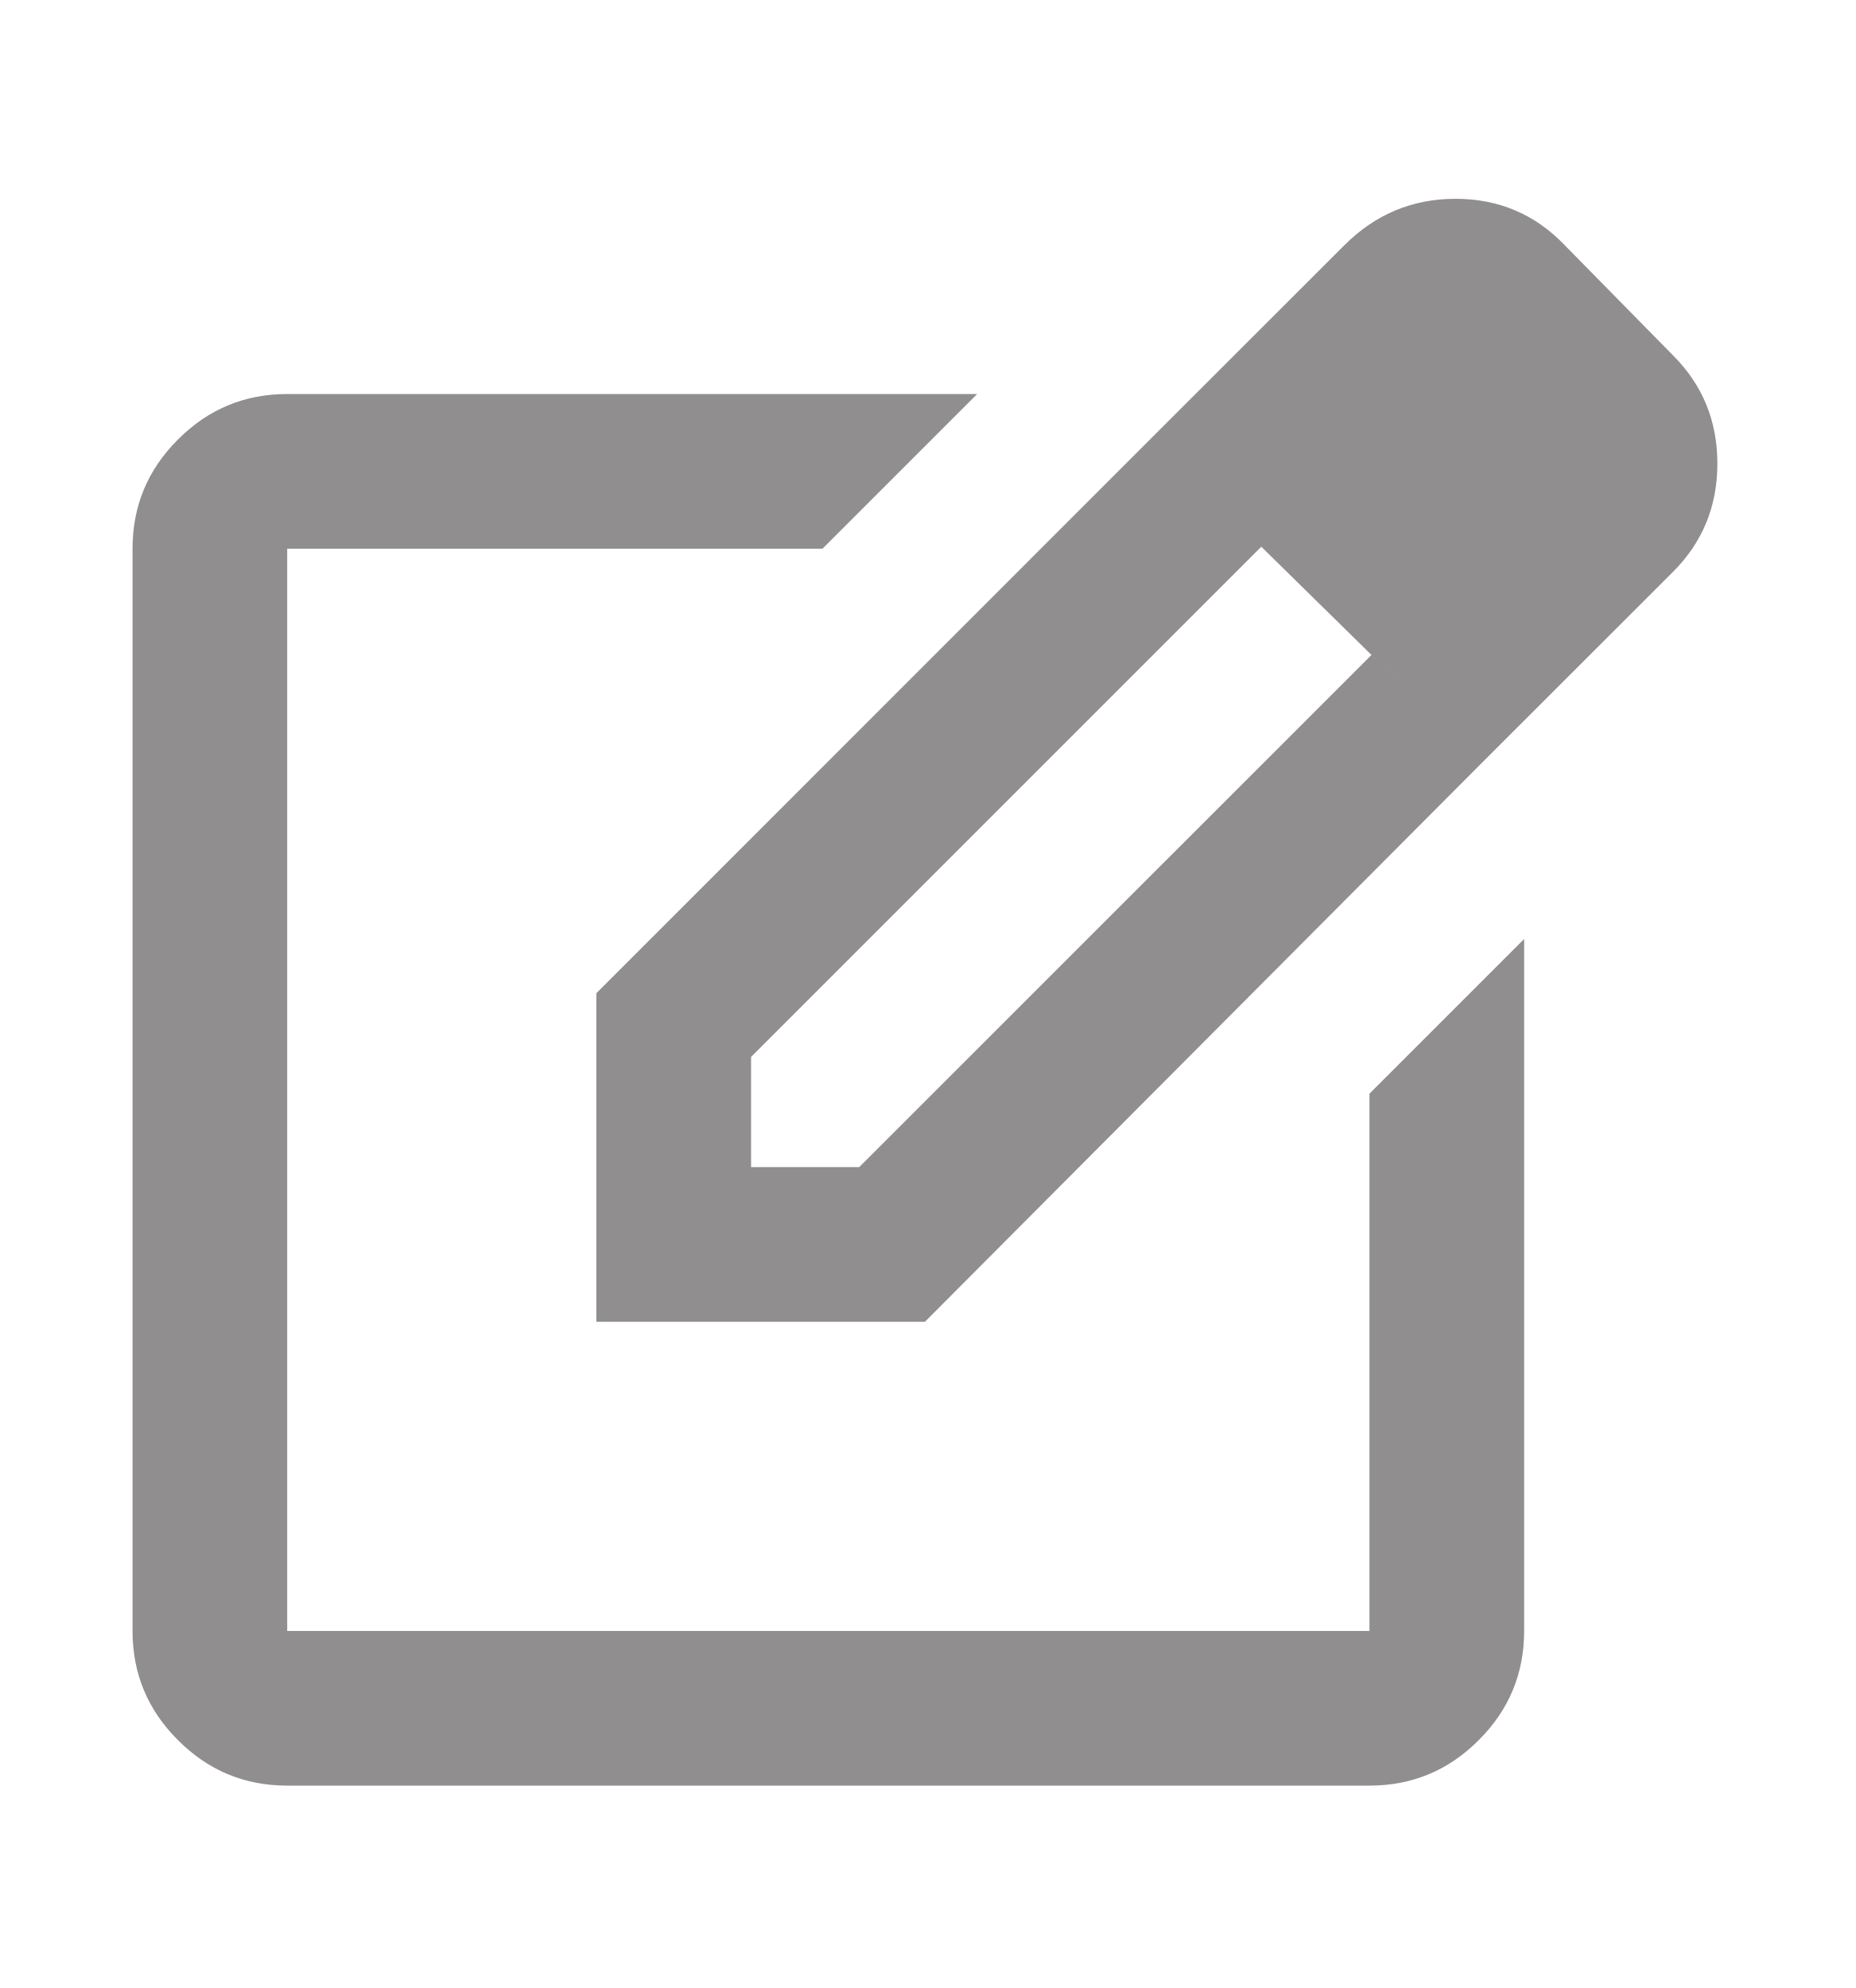
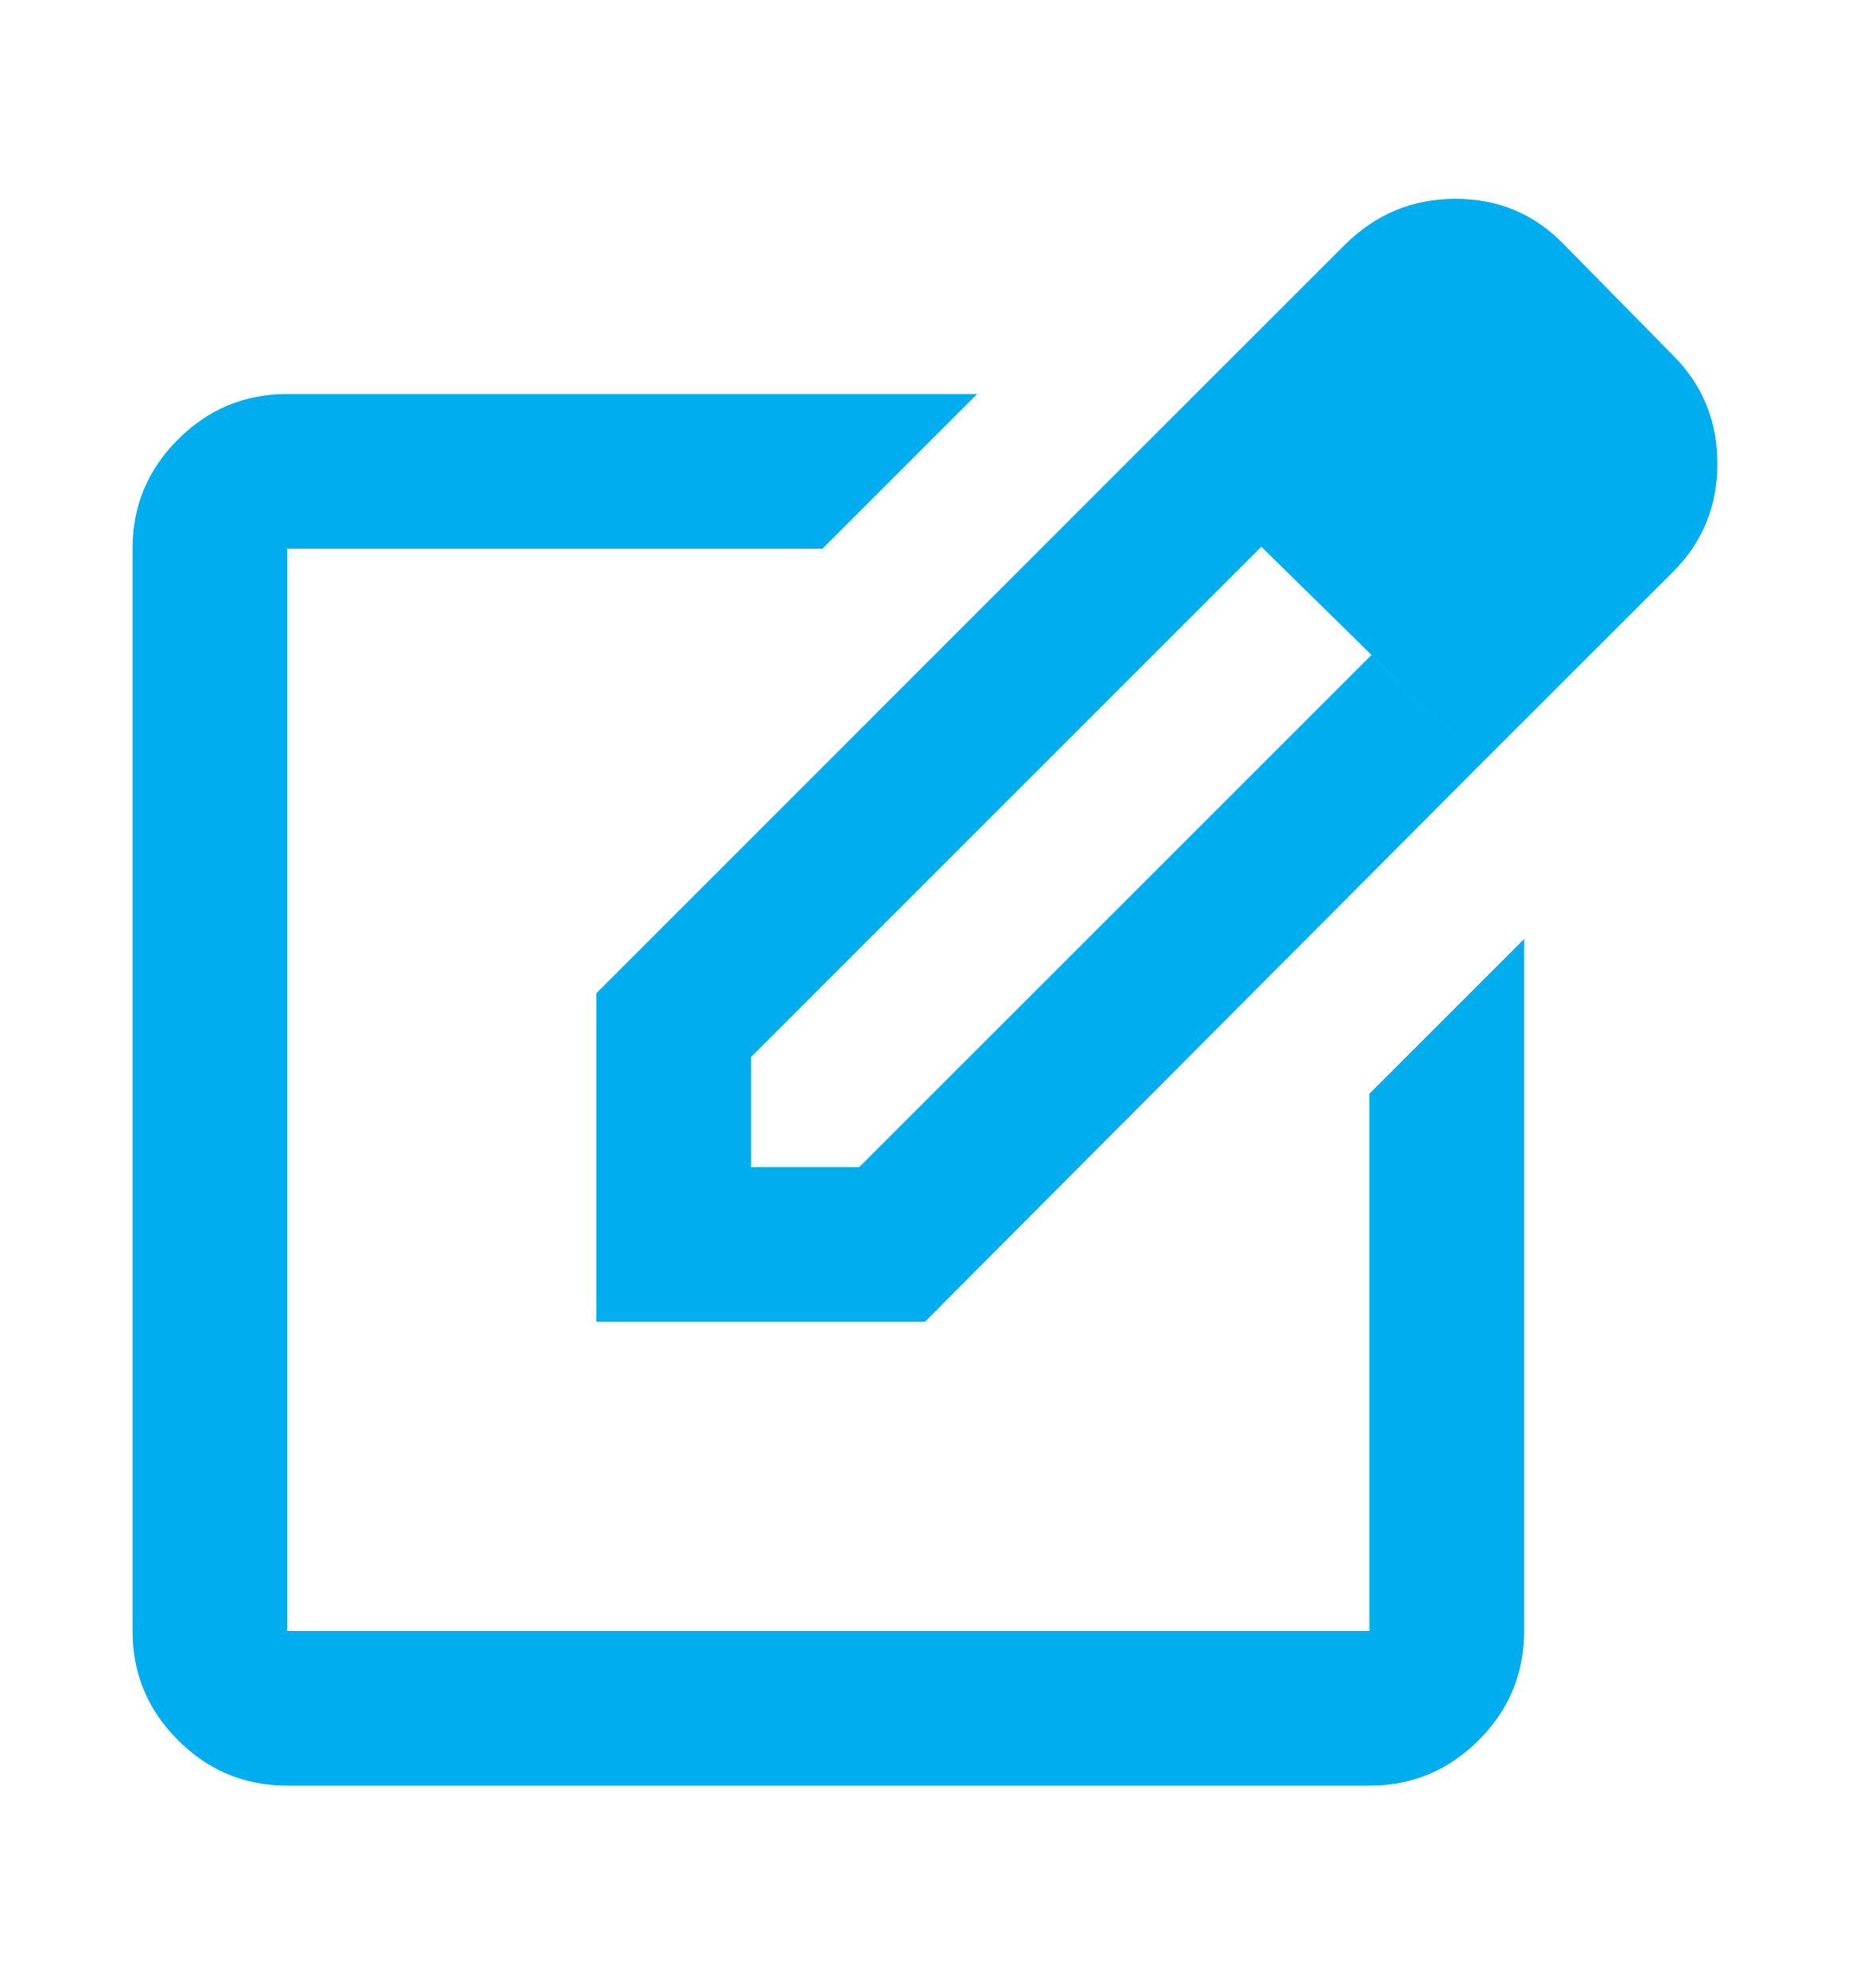
<svg xmlns="http://www.w3.org/2000/svg" width="14" height="15" viewBox="0 0 14 15" fill="none">
  <g id="edit_square">
    <mask id="mask0_0_440" style="mask-type:alpha" maskUnits="userSpaceOnUse" x="0" y="0" width="14" height="15">
      <rect id="Bounding box" y="0.5" width="14" height="14" fill="#D9D9D9" />
    </mask>
    <g mask="url(#mask0_0_440)">
-       <path id="edit_square_2" d="M2.167 13.473C1.846 13.473 1.571 13.359 1.343 13.13C1.114 12.902 1 12.627 1 12.306V4.14C1 3.819 1.114 3.544 1.343 3.316C1.571 3.087 1.846 2.973 2.167 2.973H7.373L6.206 4.14H2.167V12.306H10.333V8.252L11.5 7.085V12.306C11.5 12.627 11.386 12.902 11.157 13.13C10.929 13.359 10.654 13.473 10.333 13.473H2.167ZM8.685 3.308L9.517 4.125L5.667 7.975V8.806H6.483L10.348 4.942L11.179 5.758L6.979 9.973H4.5V7.494L8.685 3.308ZM11.179 5.758L8.685 3.308L10.144 1.85C10.377 1.617 10.657 1.5 10.982 1.5C11.308 1.5 11.583 1.617 11.806 1.85L12.623 2.681C12.847 2.905 12.958 3.177 12.958 3.498C12.958 3.819 12.847 4.091 12.623 4.315L11.179 5.758Z" fill="#908E8E" />
+       <path id="edit_square_2" d="M2.167 13.473C1.846 13.473 1.571 13.359 1.343 13.13C1.114 12.902 1 12.627 1 12.306V4.14C1 3.819 1.114 3.544 1.343 3.316C1.571 3.087 1.846 2.973 2.167 2.973H7.373L6.206 4.14H2.167V12.306H10.333V8.252L11.5 7.085V12.306C11.5 12.627 11.386 12.902 11.157 13.13C10.929 13.359 10.654 13.473 10.333 13.473H2.167ZM8.685 3.308L9.517 4.125L5.667 7.975V8.806H6.483L10.348 4.942L11.179 5.758L6.979 9.973H4.5V7.494L8.685 3.308ZM11.179 5.758L8.685 3.308L10.144 1.85C10.377 1.617 10.657 1.5 10.982 1.5C11.308 1.5 11.583 1.617 11.806 1.85L12.623 2.681C12.847 2.905 12.958 3.177 12.958 3.498C12.958 3.819 12.847 4.091 12.623 4.315L11.179 5.758Z" fill="#00AEEF" />
    </g>
  </g>
</svg>
